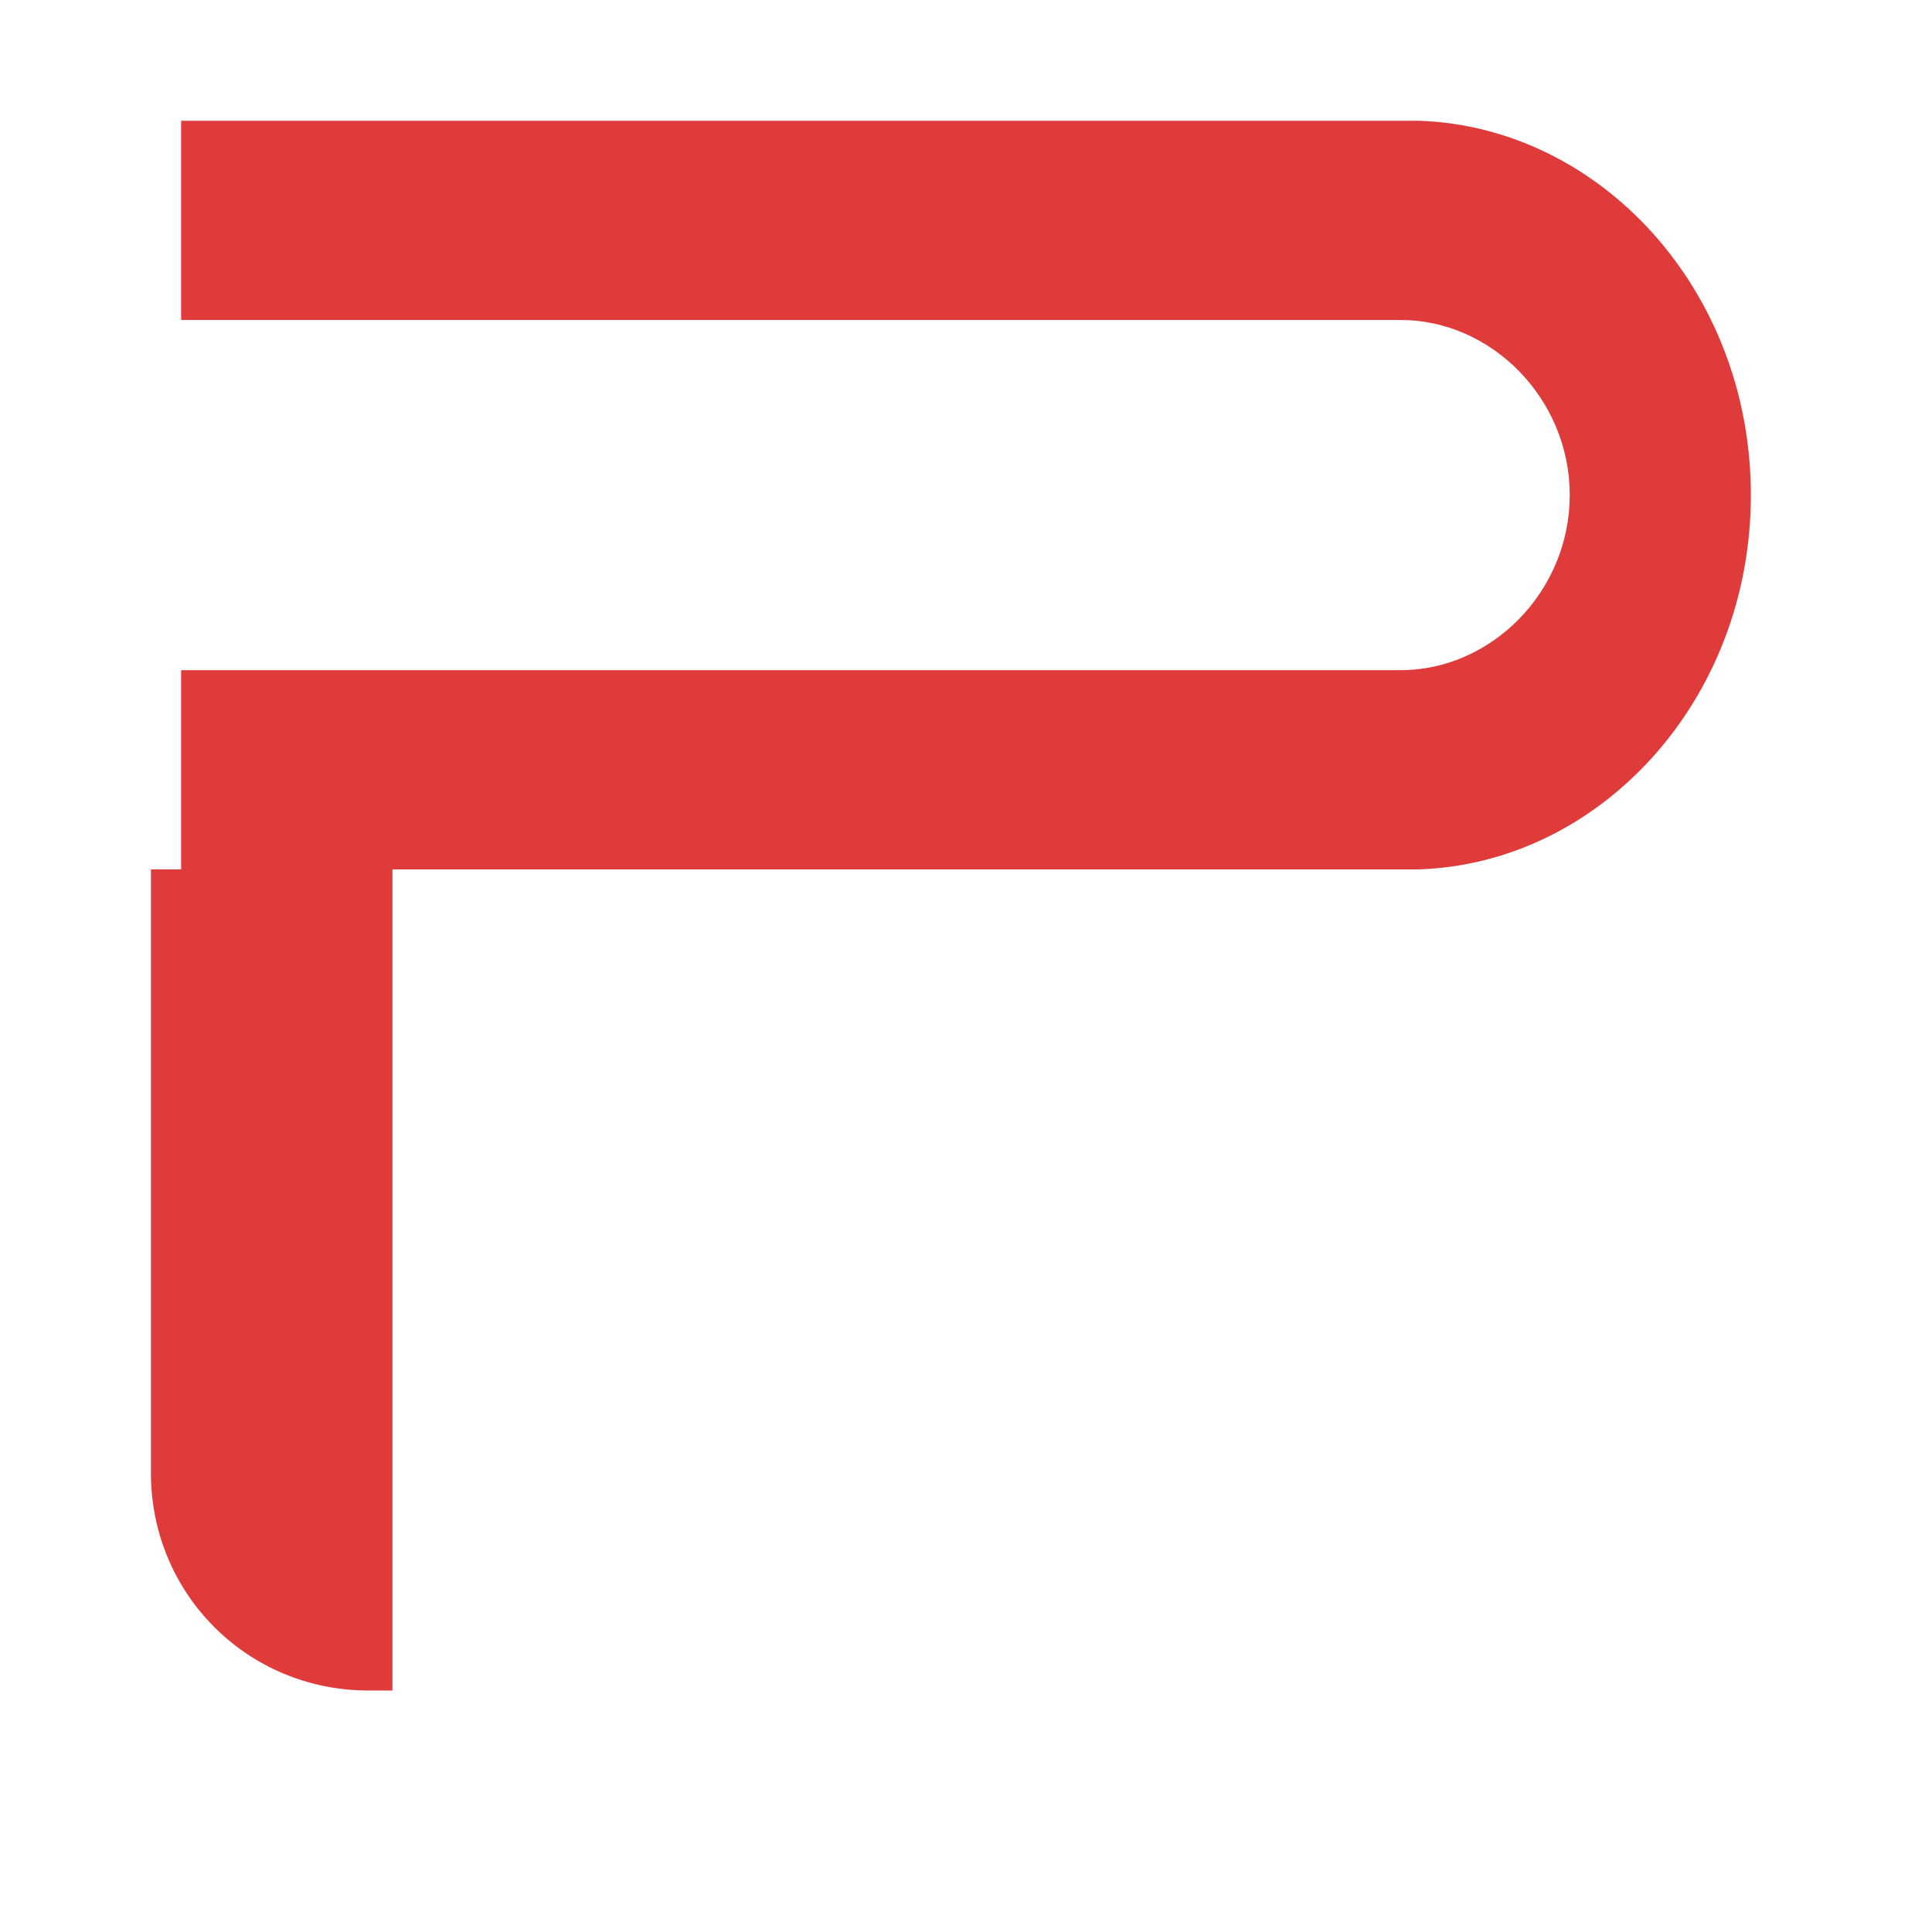
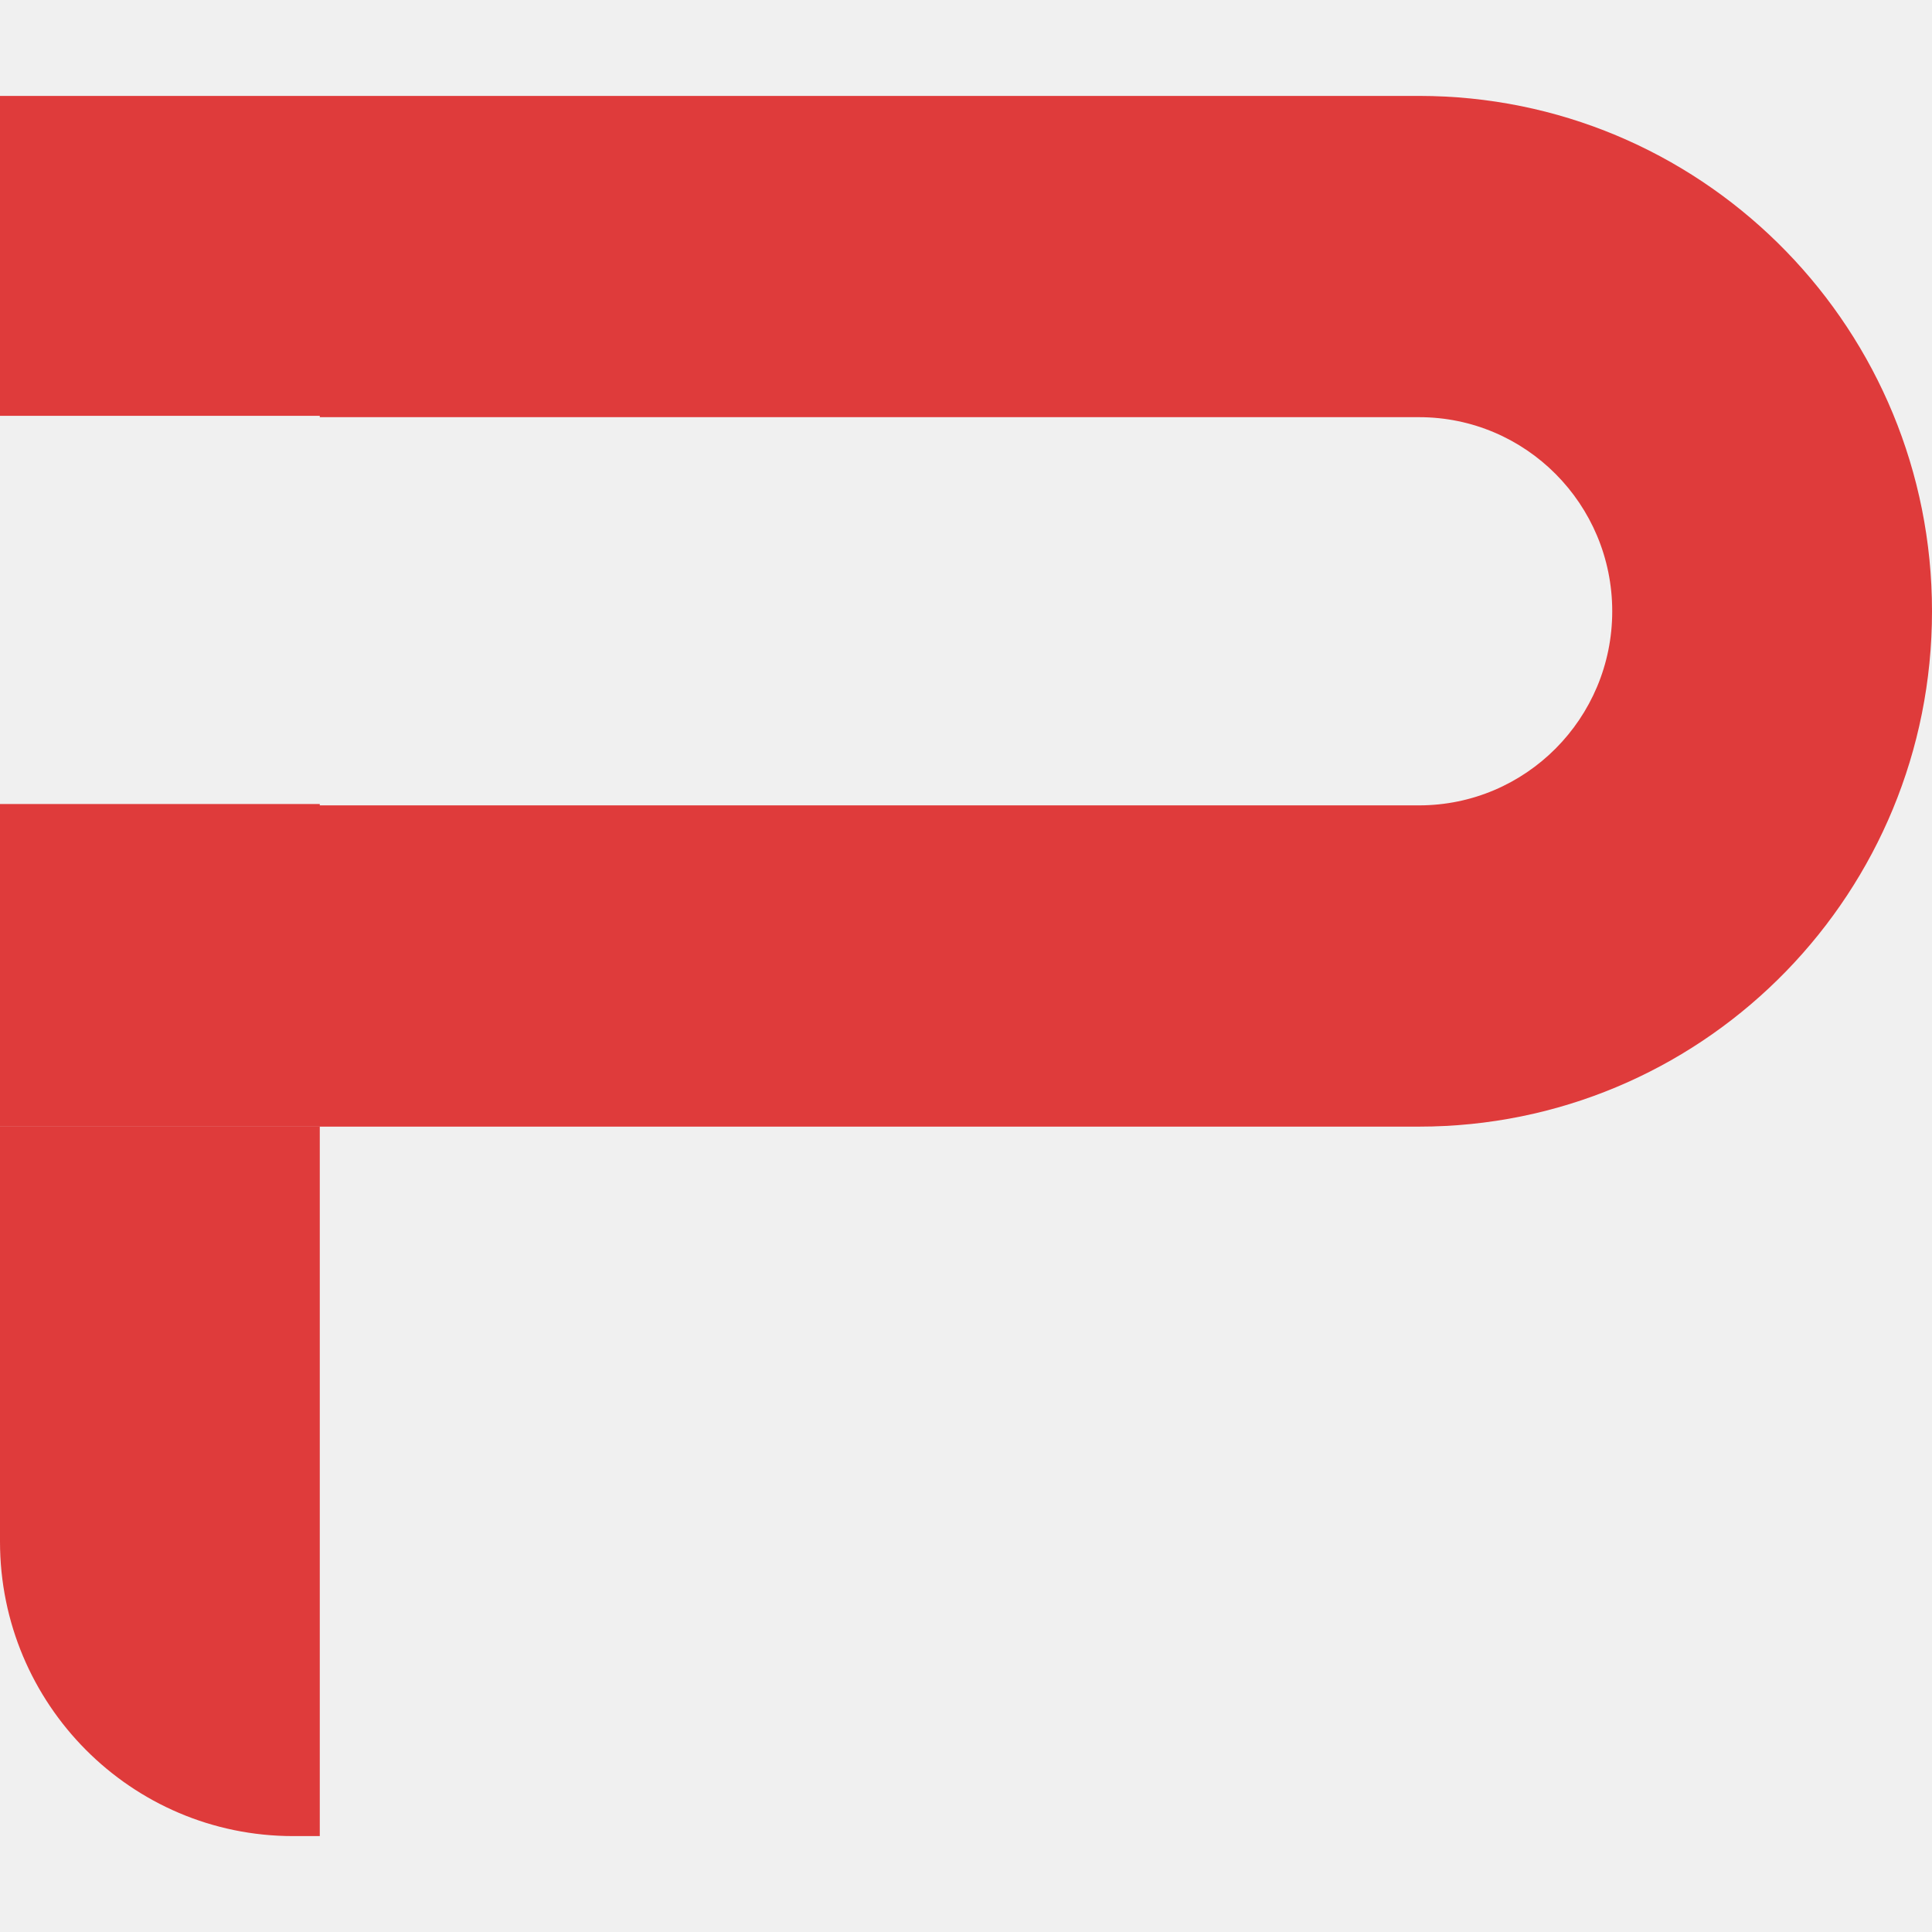
- <svg xmlns="http://www.w3.org/2000/svg" width="32" height="32" viewBox="0 0 32 32" fill="none">
-   <rect width="32" height="32" fill="white" />
-   <path d="M23.5 2C26.5 2.1 29 4.8 29 8.2C29 11.6 26.5 14.3 23.5 14.4L23.2 14.4H3V11.1H6.5V11.1H23.2C24.7 11.1 26 9.8 26 8.2C26 6.6 24.7 5.3 23.2 5.3H6.5V5.3H3V2H23.2L23.5 2Z" fill="#DF3B3B" />
-   <path d="M3 14.4H6.5V28H6.1C4.1 28 2.5 26.4 2.5 24.4V14.4H3Z" fill="#DF3B3B" />
+ <svg xmlns="http://www.w3.org/2000/svg" width="32" height="32" viewBox="0 0 155.432 140" fill="none">
+   <path d="M115.228 0.014C137.529 0.582 155.432 18.921 155.432 41.462C155.432 64.002 137.529 82.341 115.228 82.909L114.162 82.923H0V56.97H25.727V57.077H114.162C122.747 57.077 129.706 50.086 129.706 41.462C129.706 32.837 122.747 25.846 114.162 25.846H25.727V25.739H0V0H114.162L115.228 0.014Z" fill="#DF3B3B" />
+   <path d="M0 82.923H25.727V140H23.583C10.558 140 0 129.392 0 116.308V82.923Z" fill="#DF3B3B" />
</svg>
